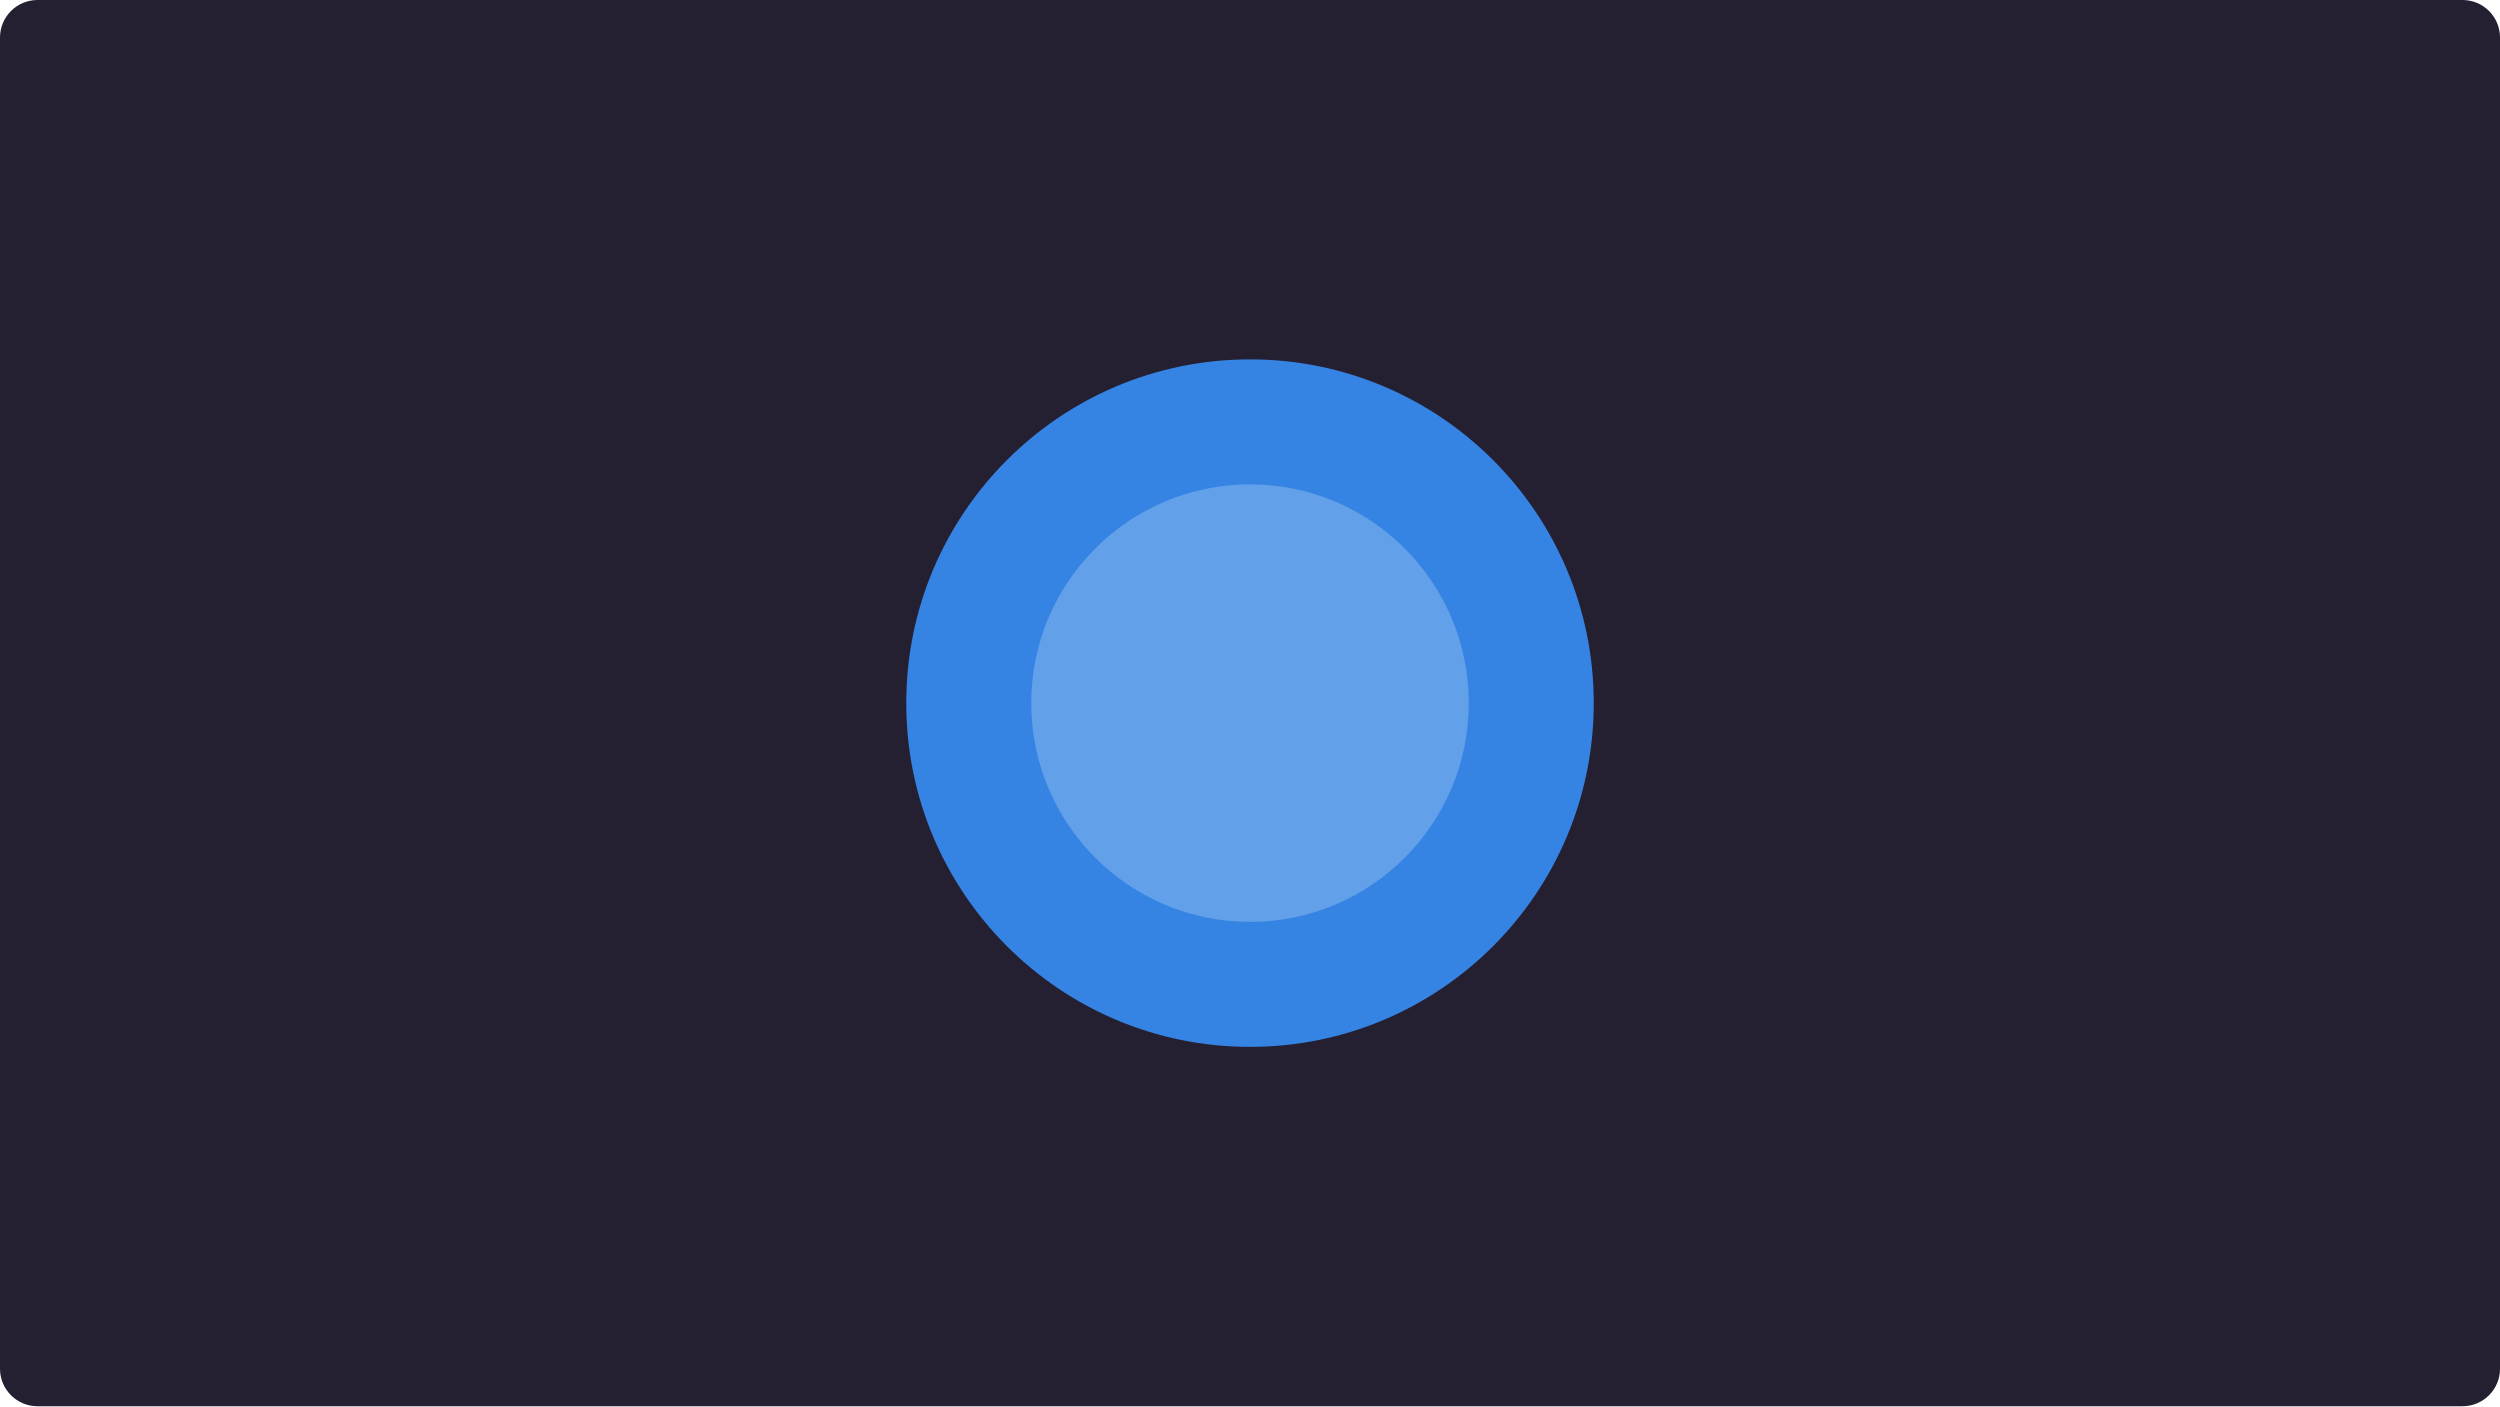
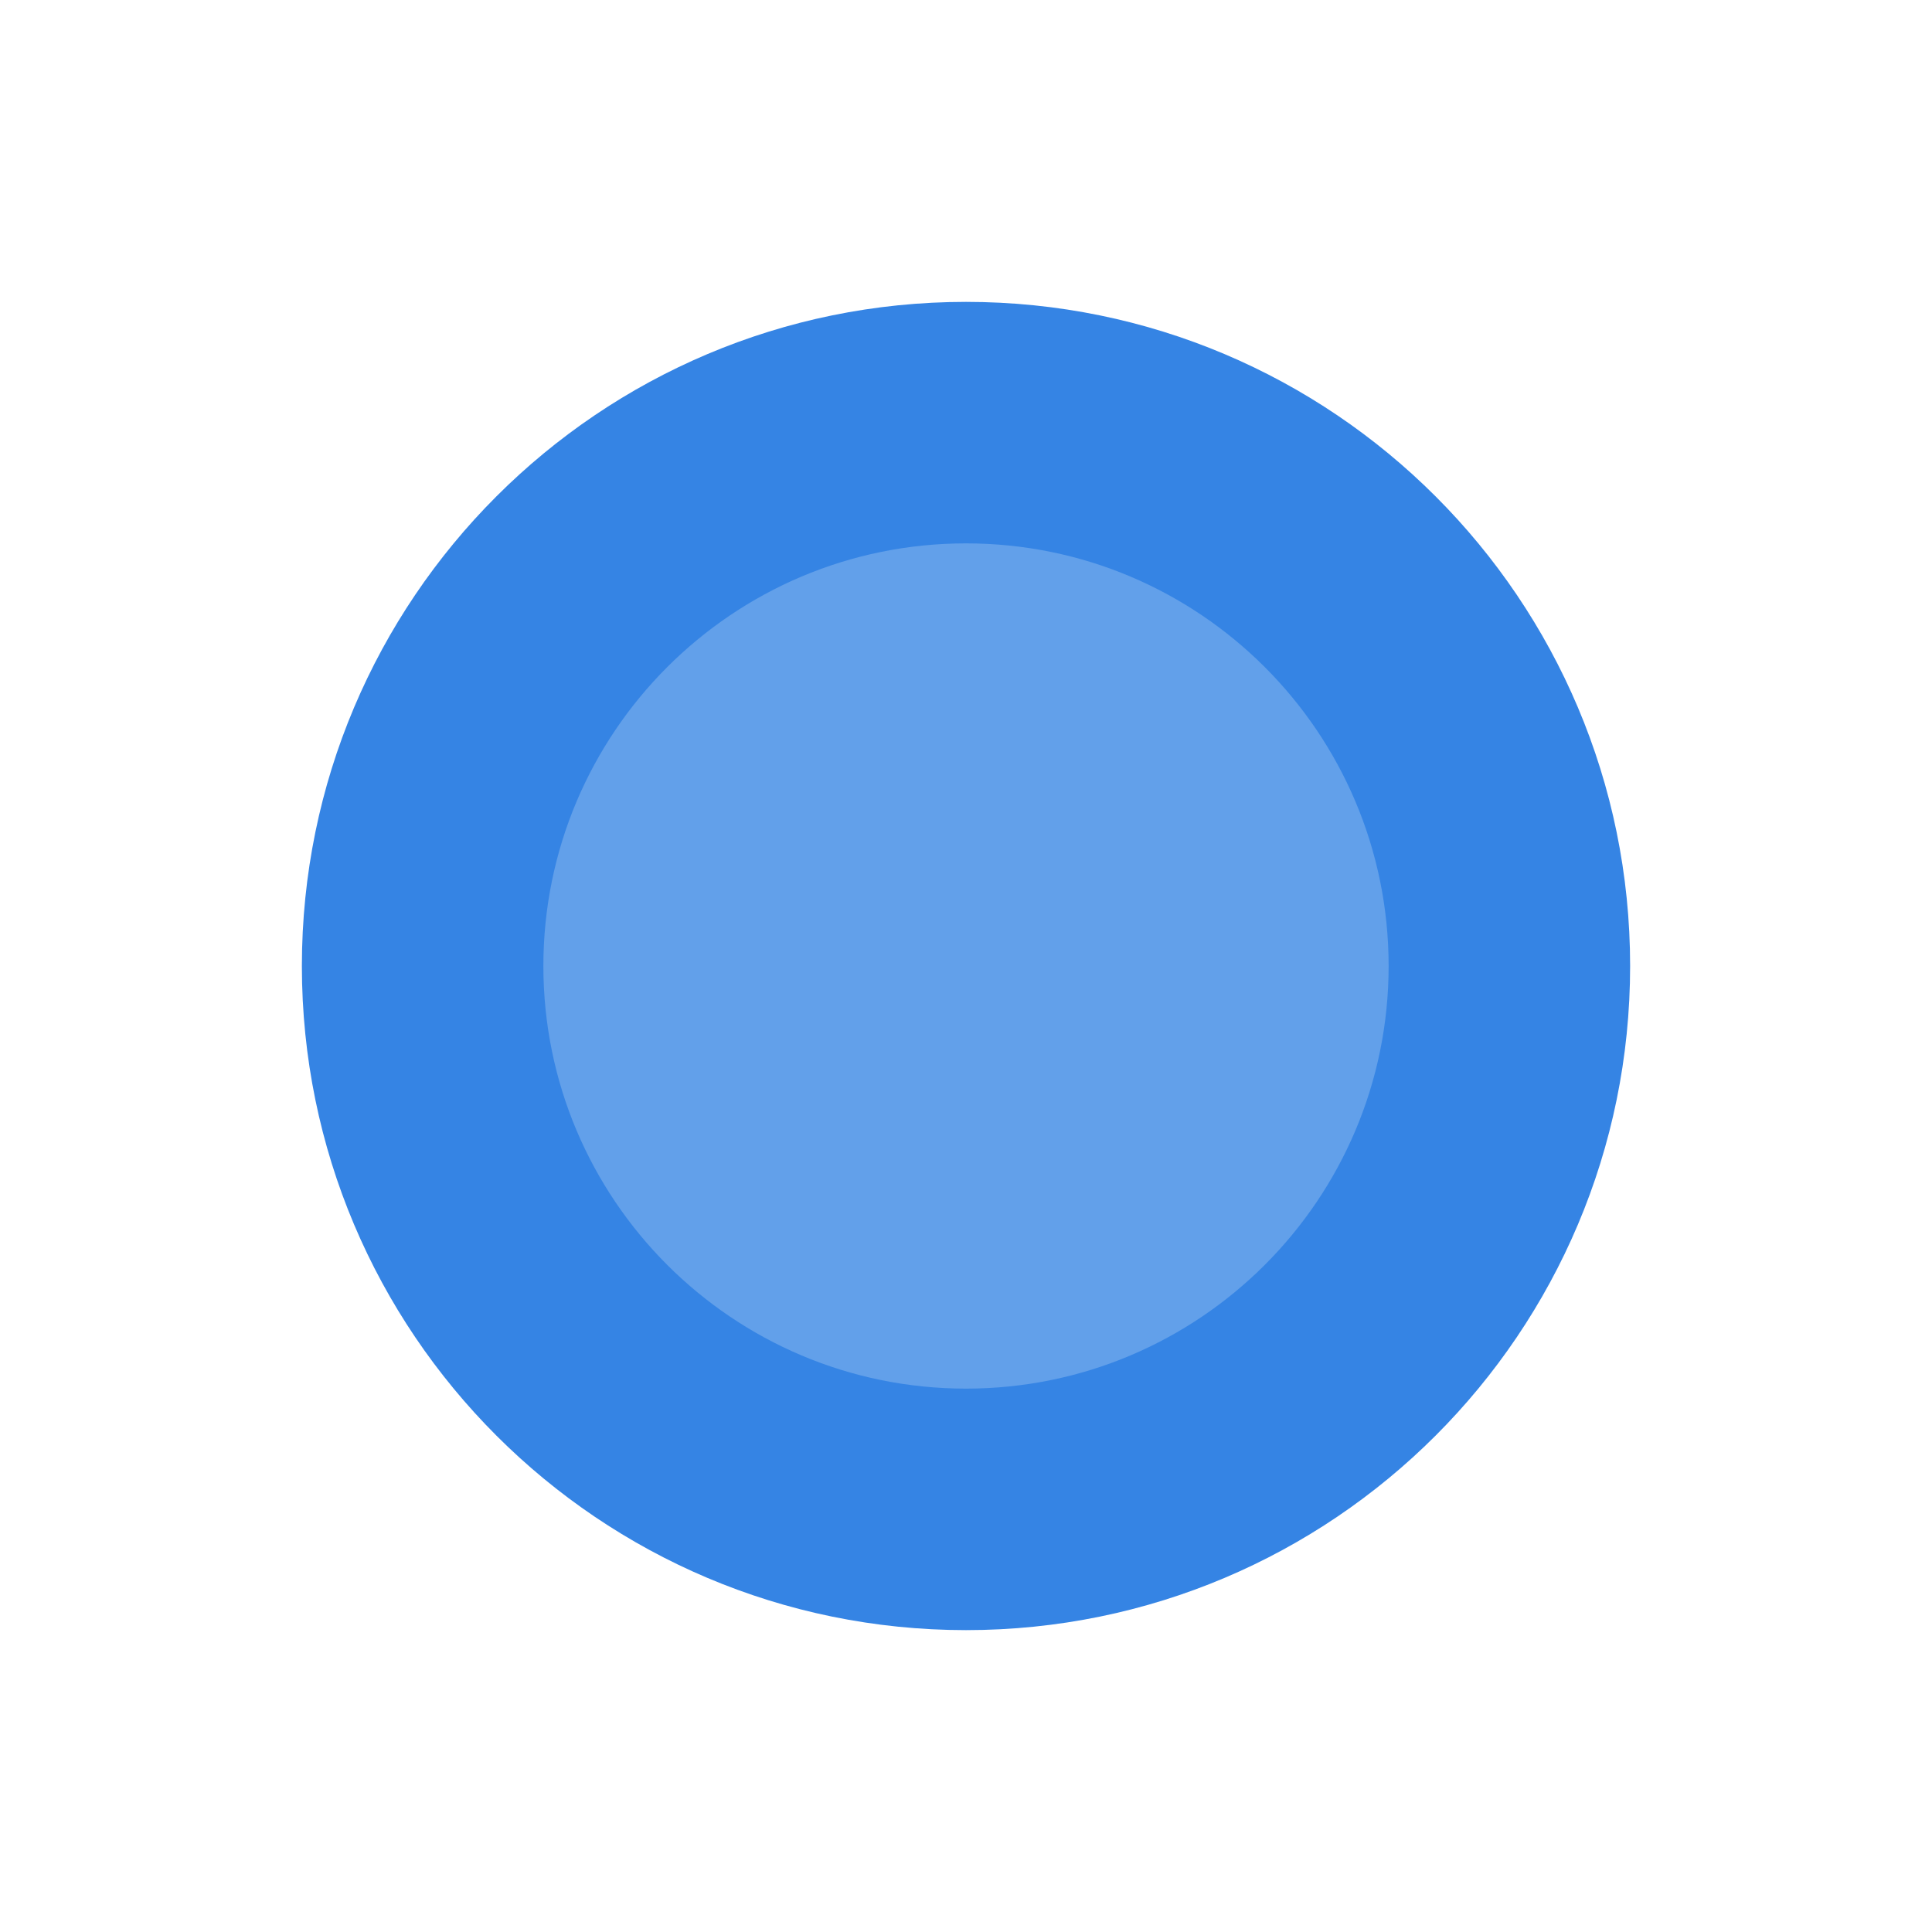
- <svg xmlns="http://www.w3.org/2000/svg" width="1600" height="900" viewBox="0 0 1600 900">
-   <rect width="1600" height="900" rx="24" fill="#241f31" />
+ <svg xmlns="http://www.w3.org/2000/svg" width="512" height="512" viewBox="480 130 640 640">
  <circle cx="800" cy="450" r="220" fill="#3584e4" />
  <circle cx="800" cy="450" r="140" fill="#62a0ea" />
</svg>
